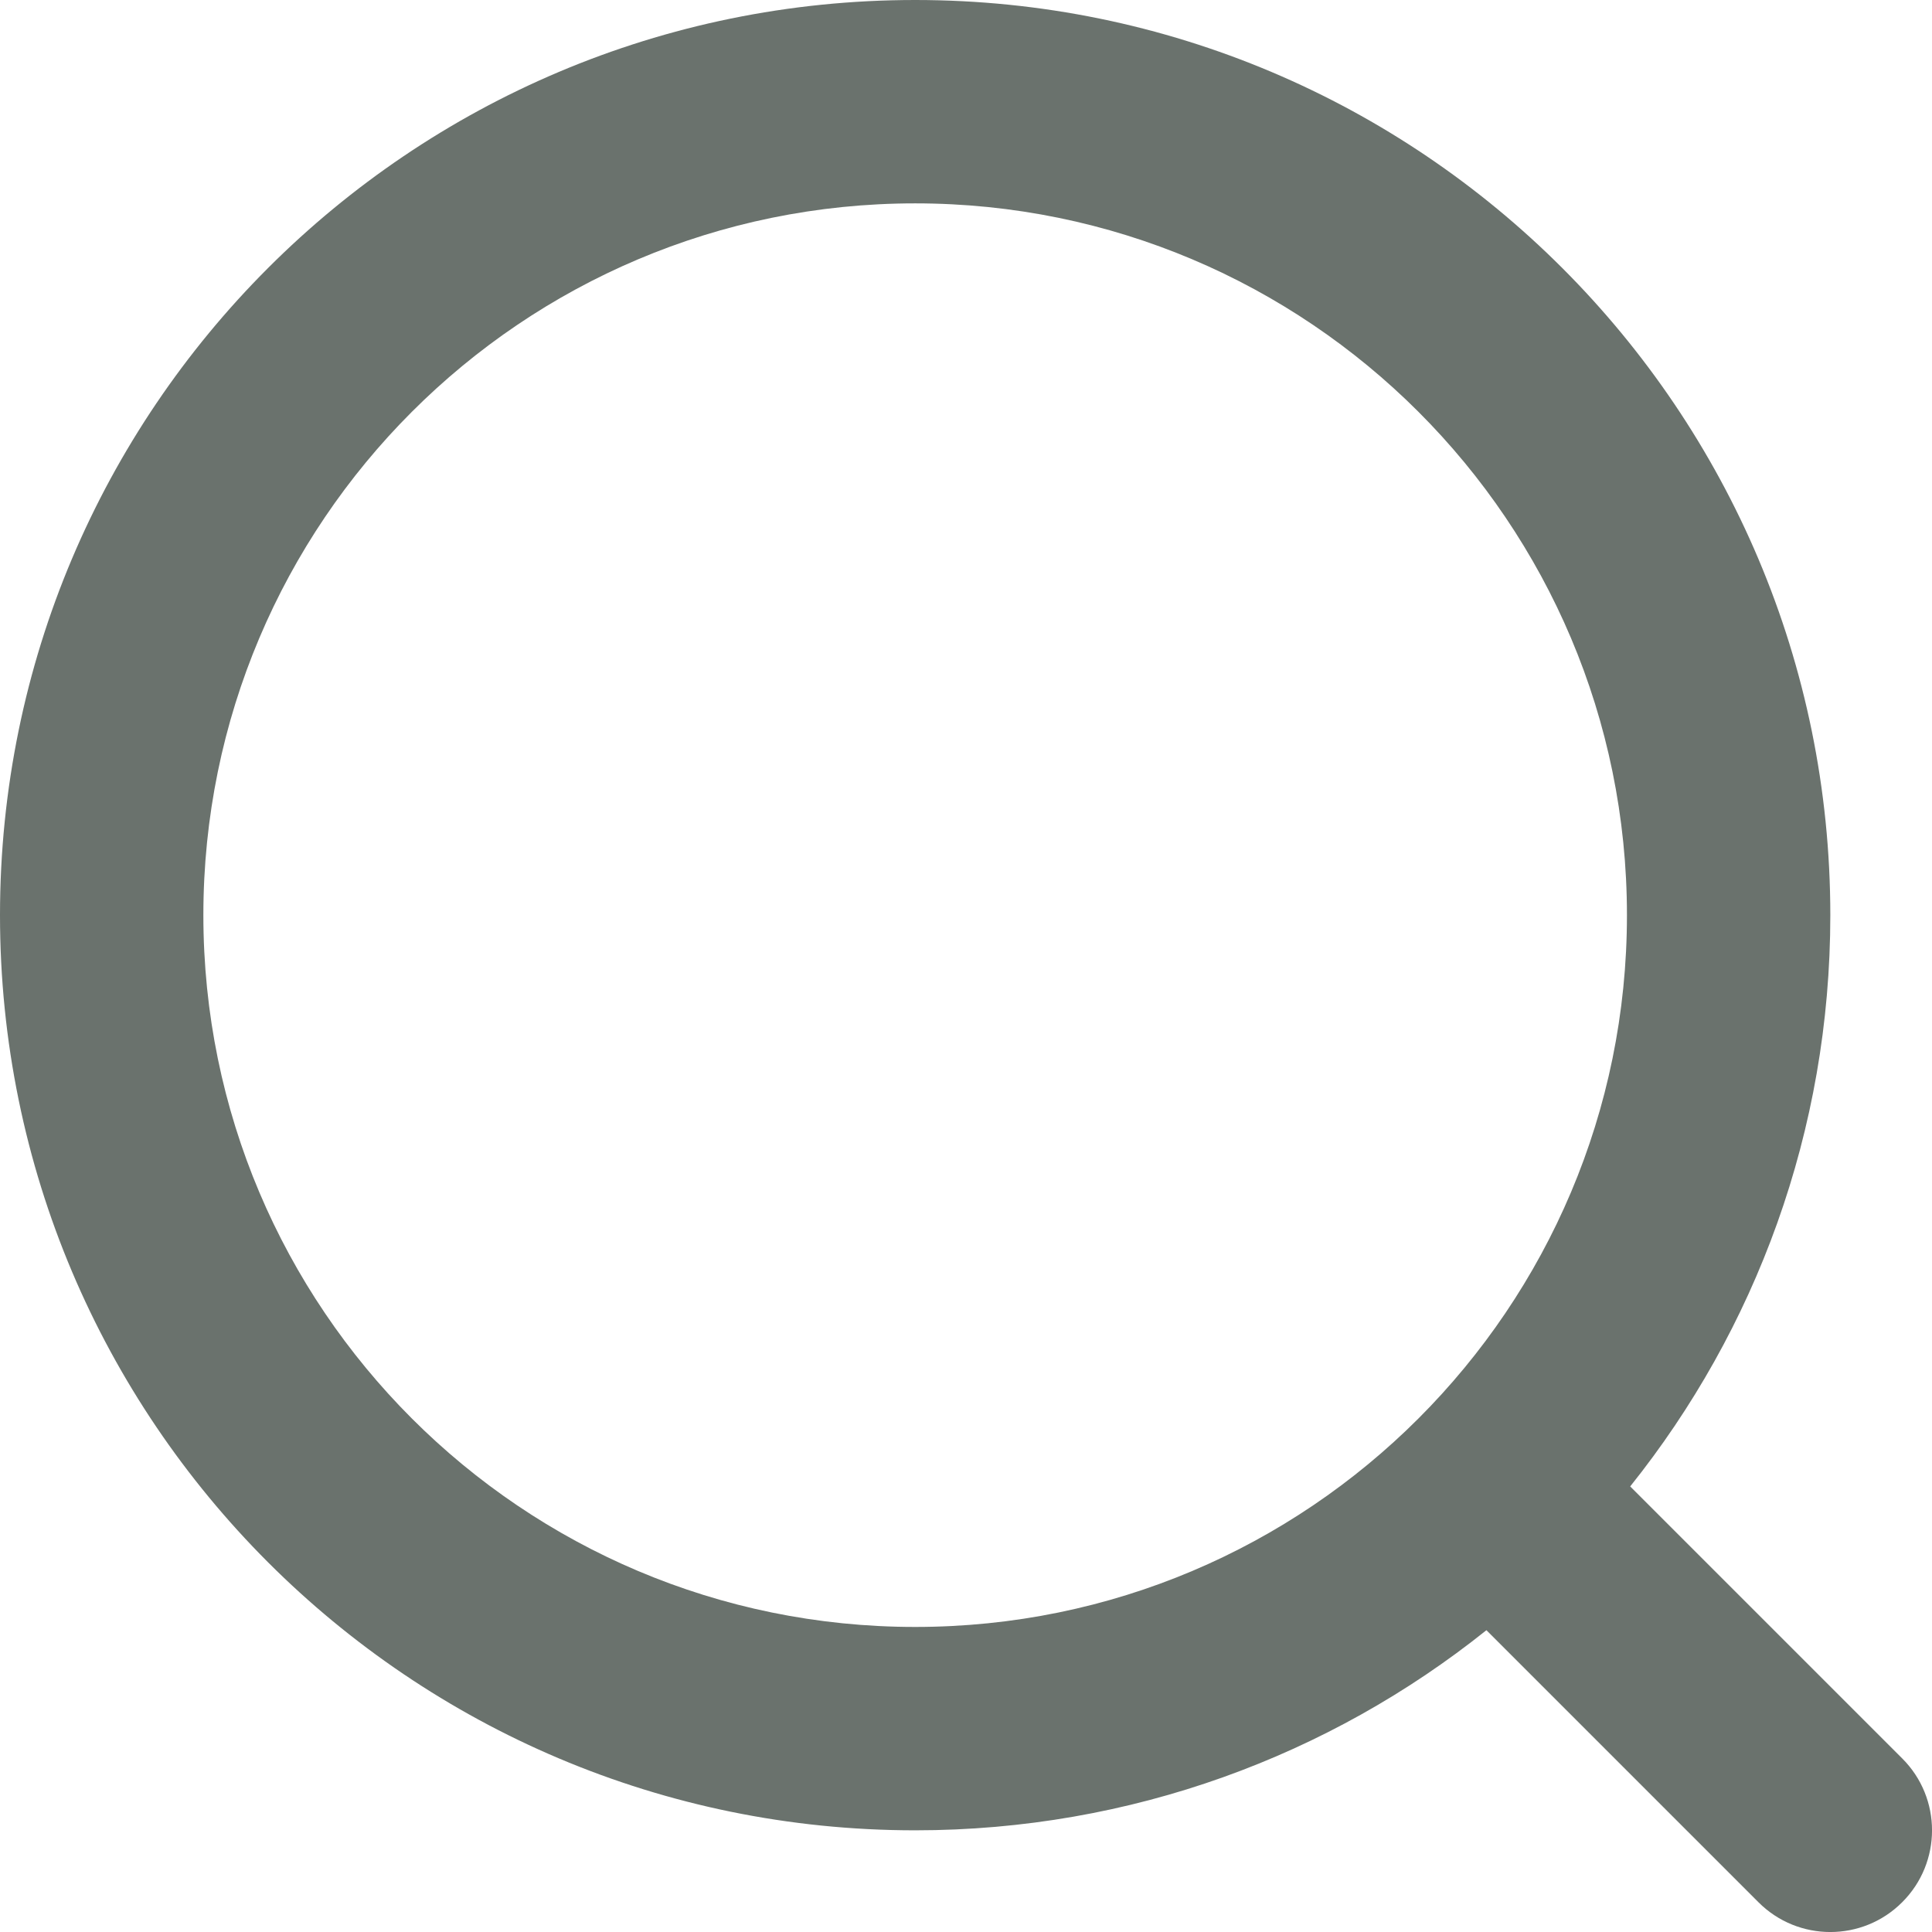
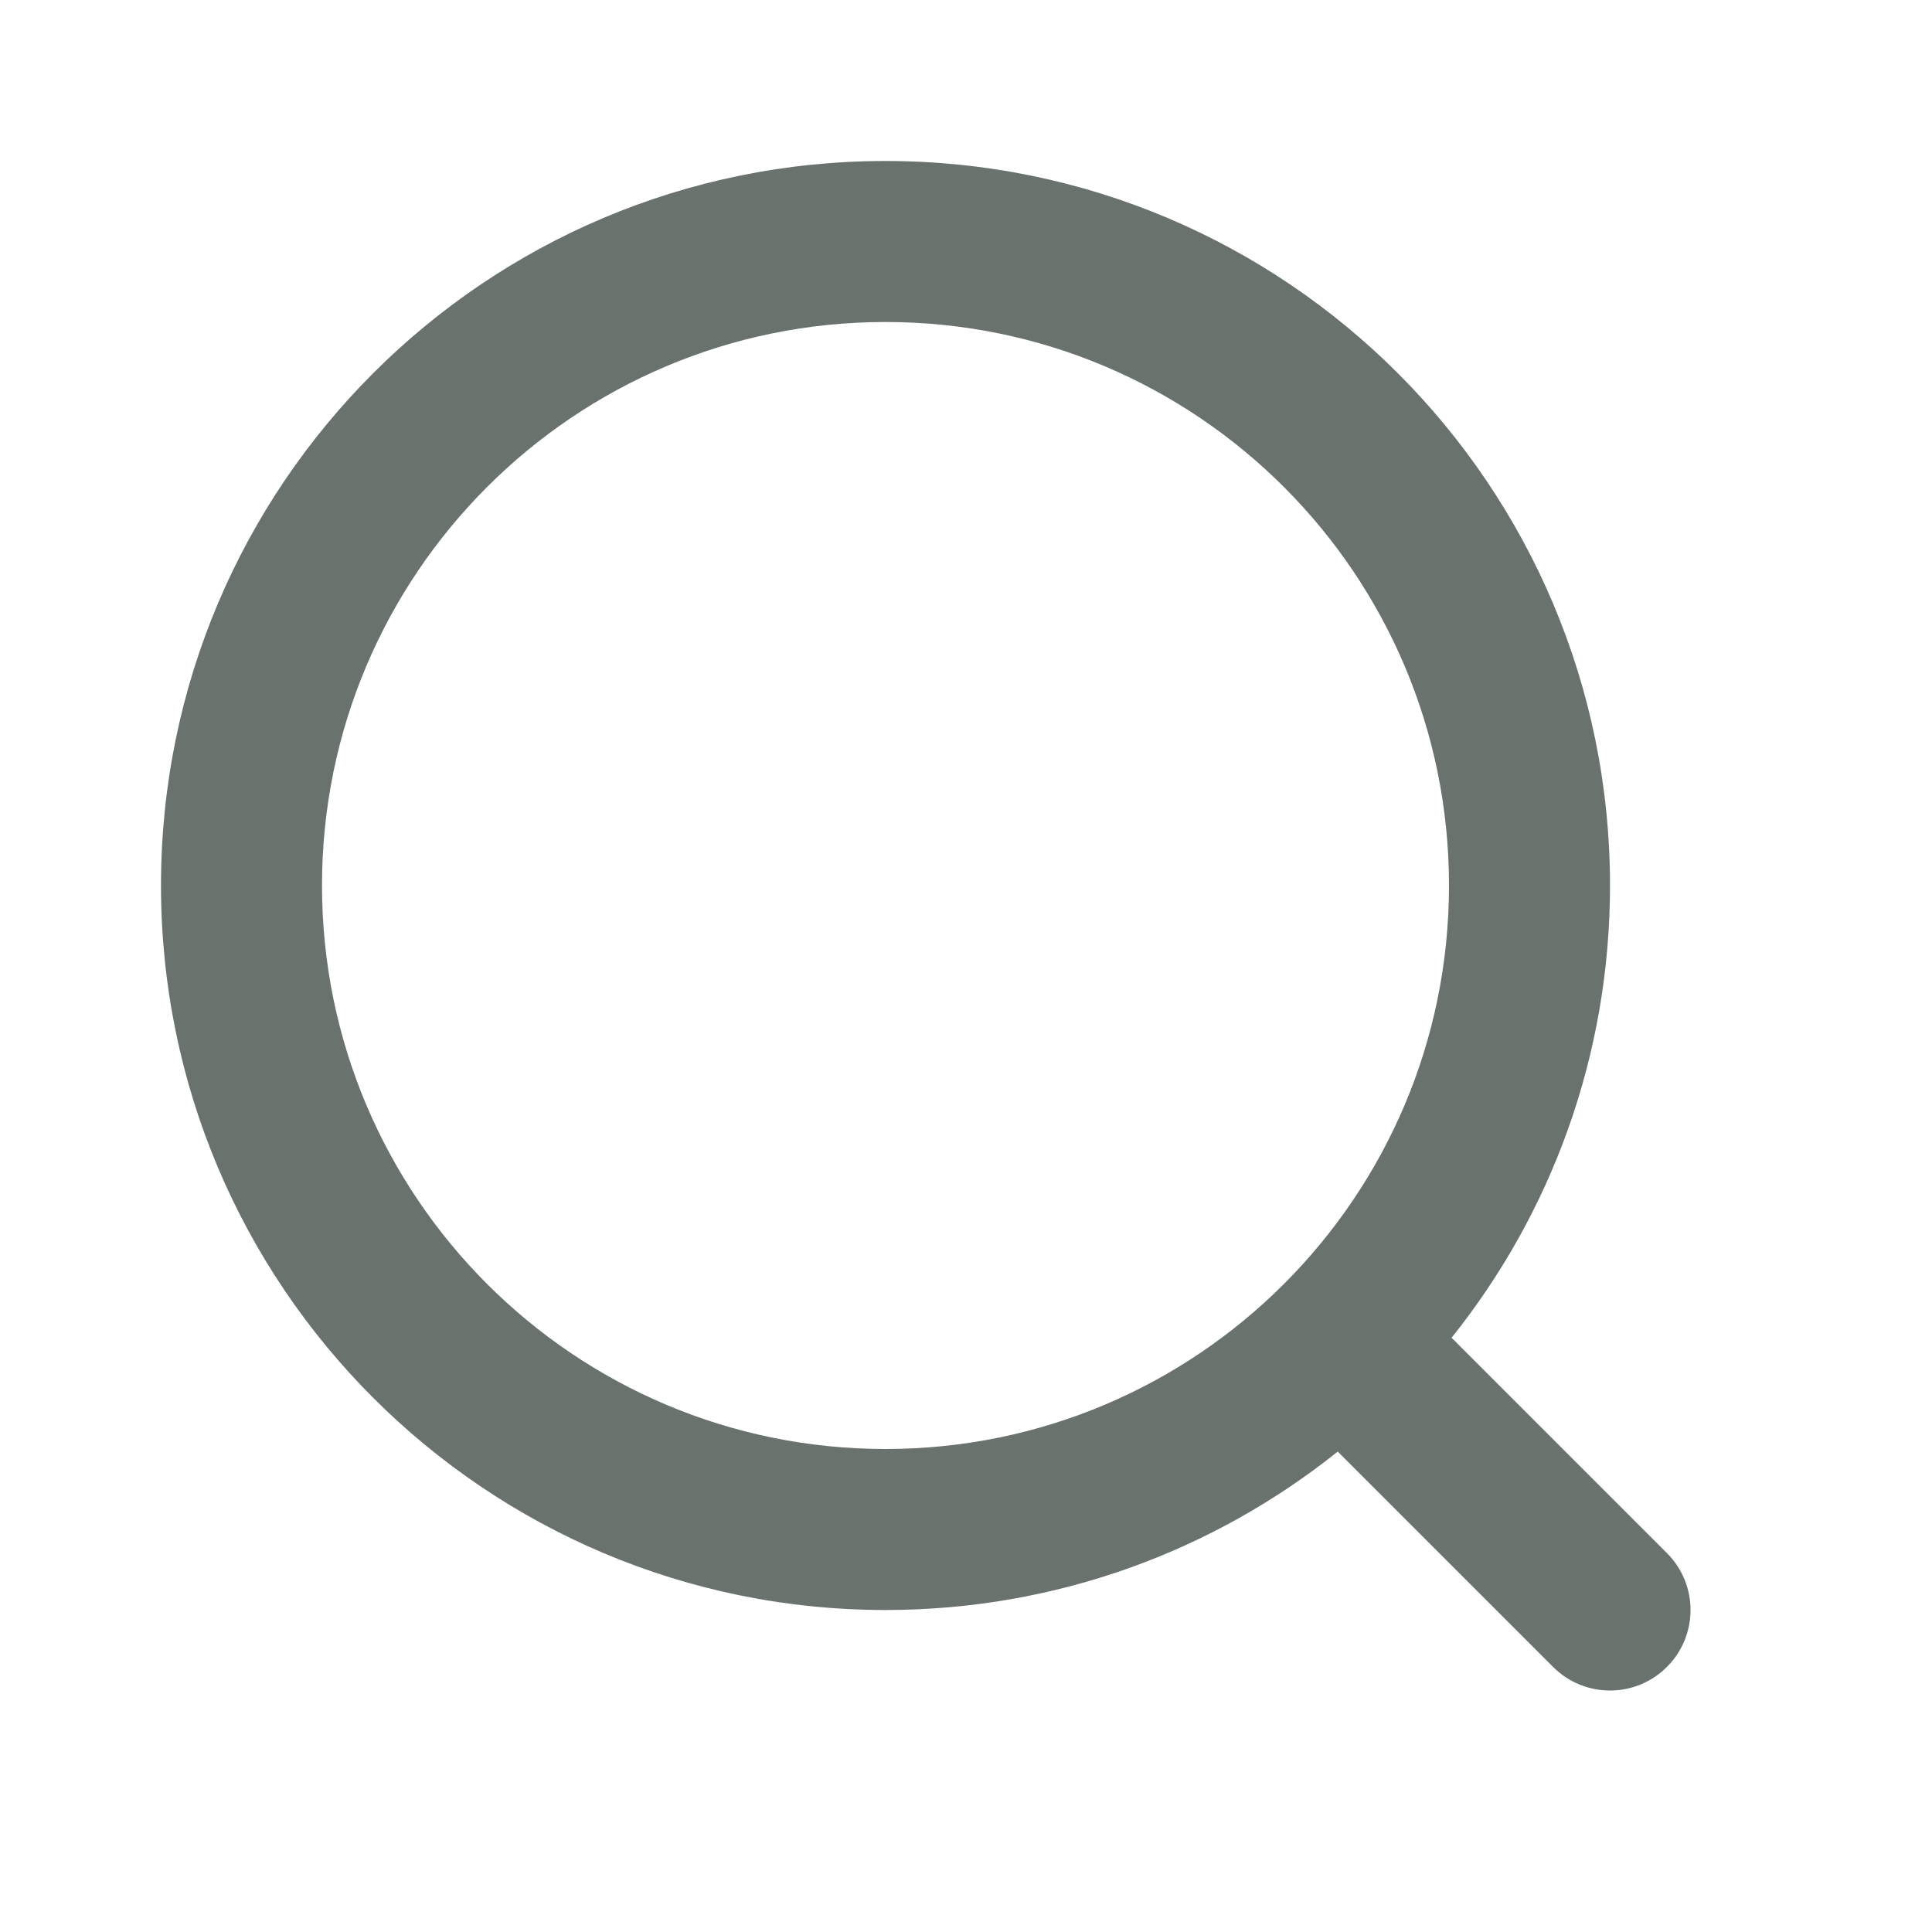
- <svg xmlns="http://www.w3.org/2000/svg" width="19" height="19" viewBox="0 0 19 19" fill="none">
-   <path fill-rule="evenodd" clip-rule="evenodd" d="M16 9C16 12.866 12.866 16 9 16C5.134 16 2 12.866 2 9C2 5.134 5.134 2 9 2C12.866 2 16 5.134 16 9ZM16.032 14.618C17.264 13.078 18 11.125 18 9C18 4.029 13.971 0 9 0C4.029 0 0 4.029 0 9C0 13.971 4.029 18 9 18C11.125 18 13.078 17.264 14.618 16.032L17.293 18.707C17.683 19.098 18.317 19.098 18.707 18.707C19.098 18.317 19.098 17.683 18.707 17.293L16.032 14.618Z" fill="#6A726D" />
+ <svg xmlns="http://www.w3.org/2000/svg" width="24" height="24" viewBox="0 0 24 24" fill="none">
+   <path fillRule="evenodd" clipRule="evenodd" d="M18 11C18 14.866 14.866 18 11 18C7.134 18 4 14.866 4 11C4 7.134 7.134 4 11 4C14.866 4 18 7.134 18 11ZM18.032 16.618C19.264 15.078 20 13.125 20 11C20 6.029 15.971 2 11 2C6.029 2 2 6.029 2 11C2 15.971 6.029 20 11 20C13.125 20 15.078 19.264 16.618 18.032L19.293 20.707C19.683 21.098 20.317 21.098 20.707 20.707C21.098 20.317 21.098 19.683 20.707 19.293L18.032 16.618Z" fill="#6A726D" />
</svg>
